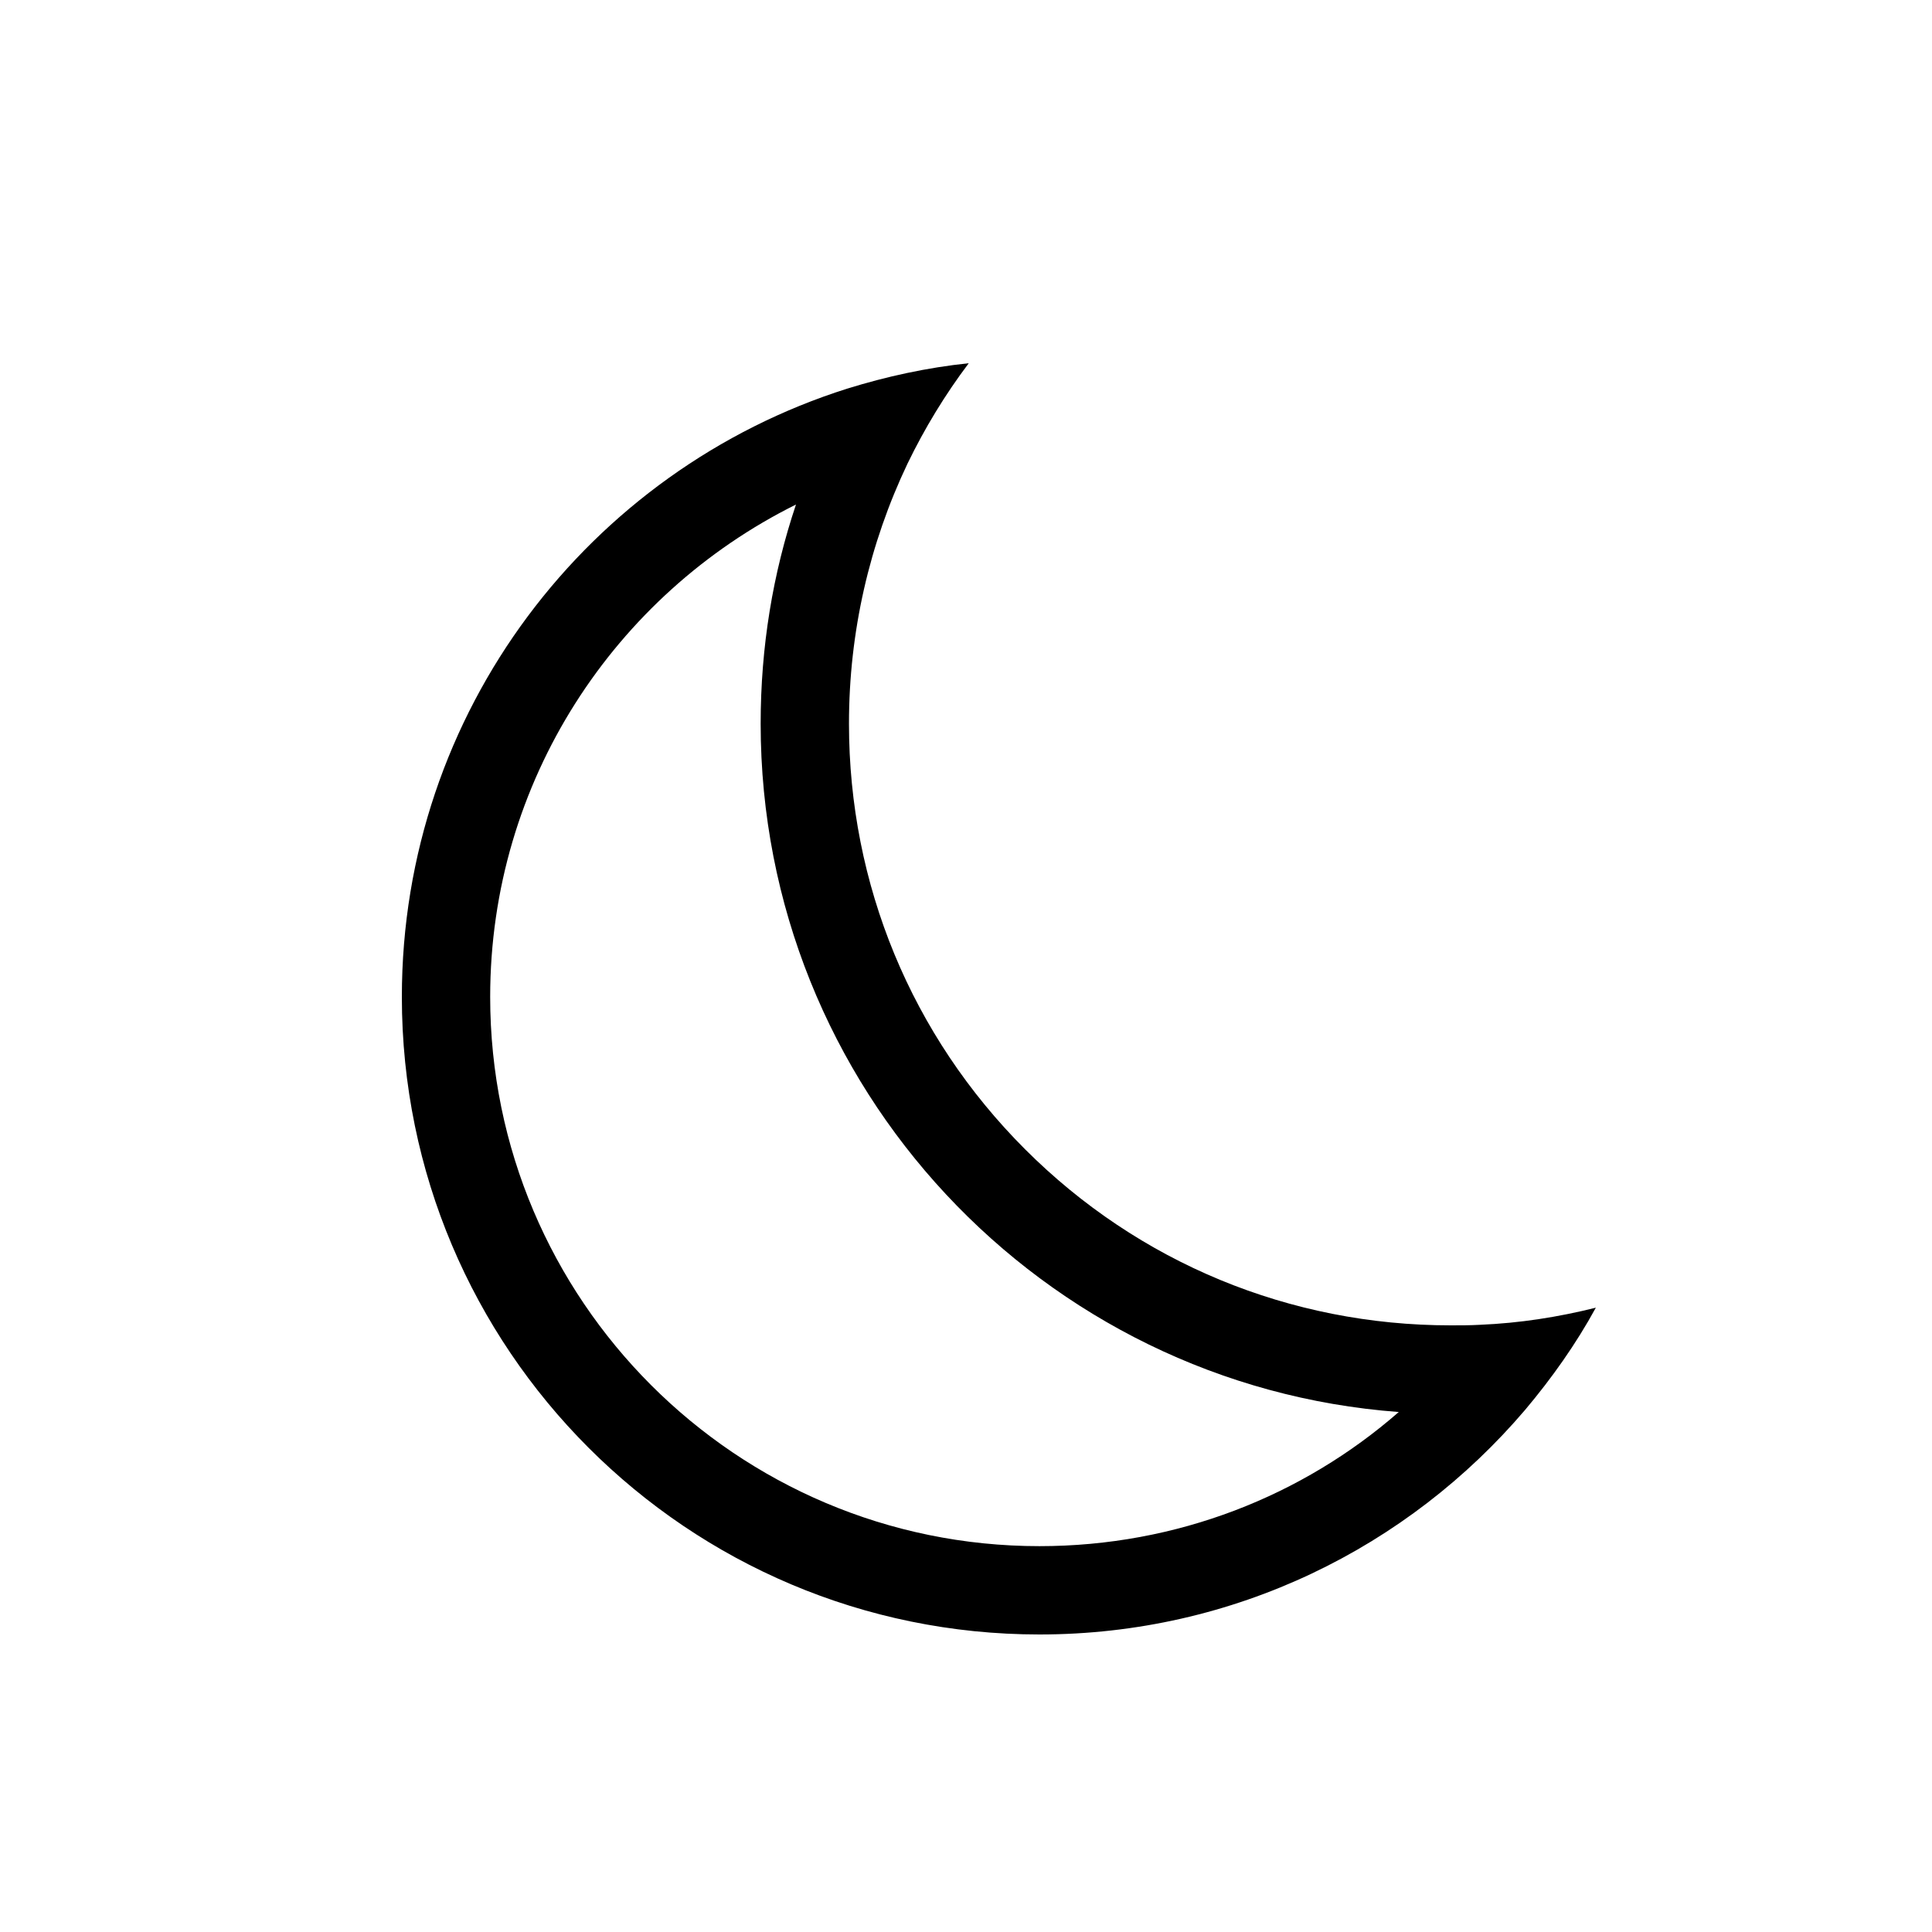
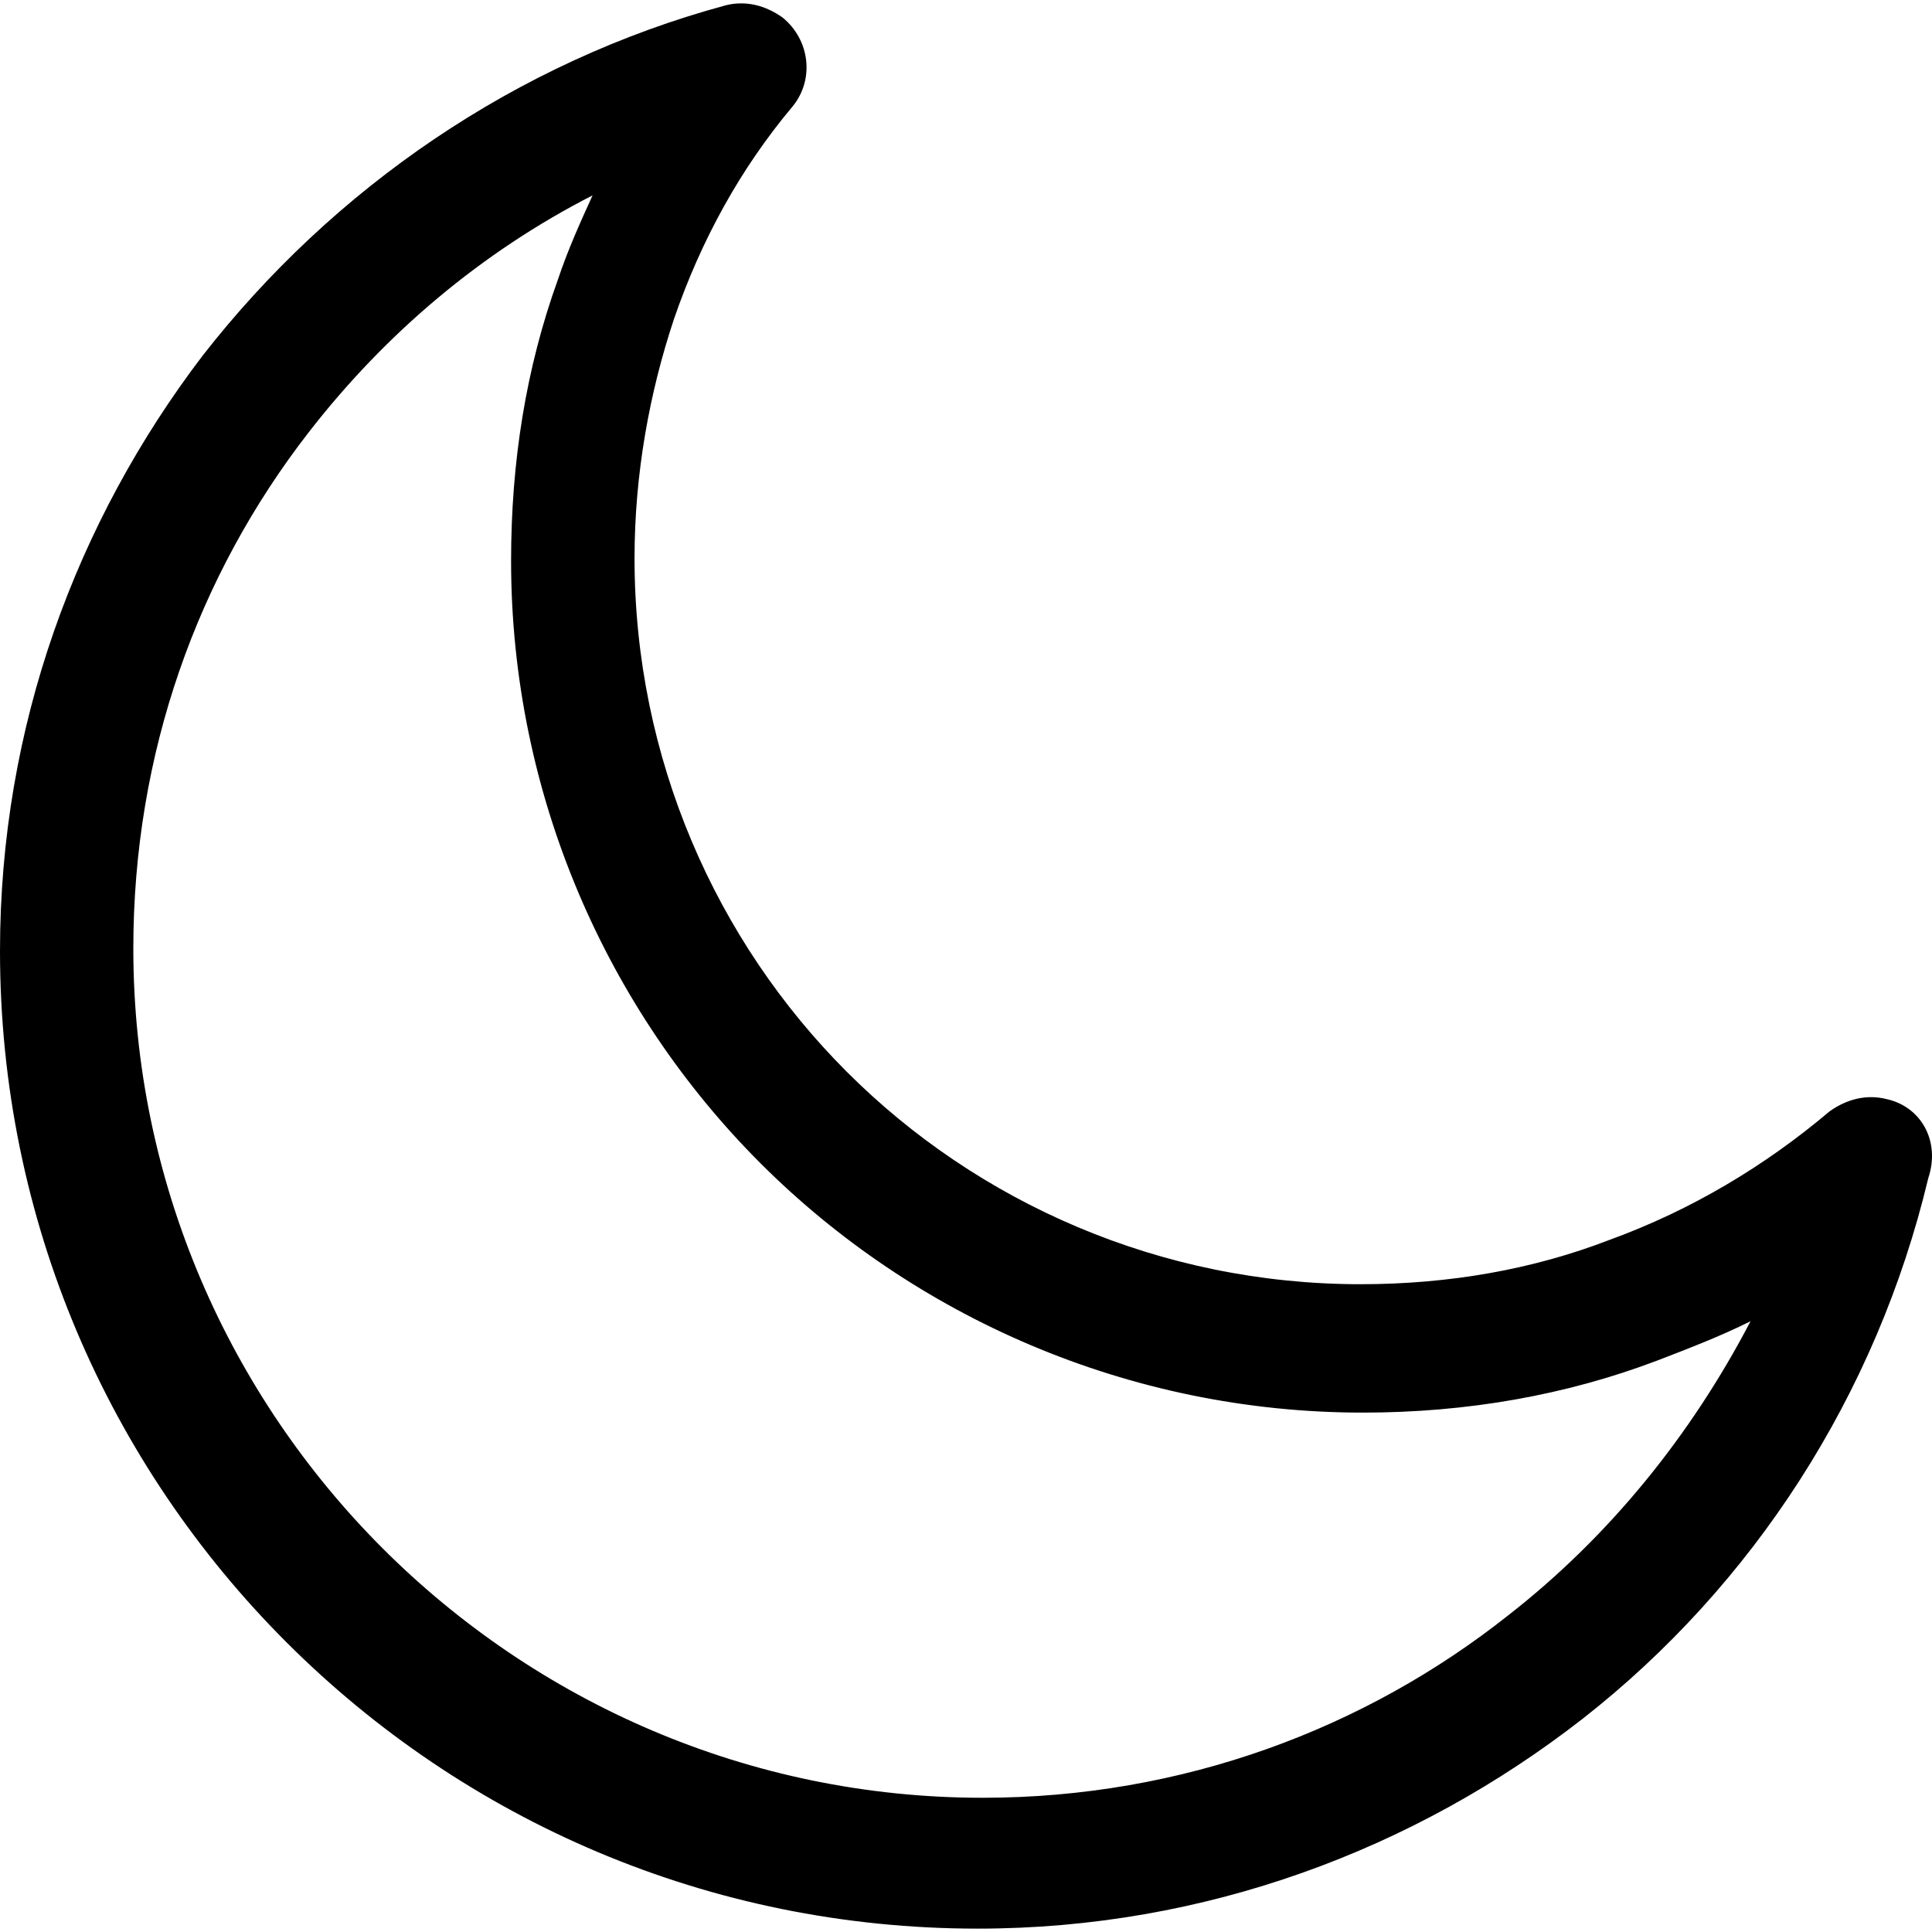
- <svg xmlns="http://www.w3.org/2000/svg" height="275" width="275" viewBox="75 75 350 350">
+ <svg xmlns="http://www.w3.org/2000/svg" version="1.1" id="Capa_1" x="0px" y="0px" viewBox="0 0 312.999 312.999" style="enable-background:new 0 0 312.999 312.999;" xml:space="preserve">
  <g>
-     <path d="M343.1,315c-1.8,0.1-3.5,0.1-5.3,0.1c-29.1,0-56.5-11.3-77.1-31.9c-20.6-20.6-31.9-48-31.9-77.1    c0-16.6,3.7-32.6,10.6-47.1c3.1-6.4,6.8-12.5,11.1-18.2c-7.6,0.8-14.9,2.4-22,4.6c-46.8,14.8-80.7,58.5-80.7,110.2    c0,63.8,51.7,115.5,115.5,115.5c35.3,0,66.8-15.8,88-40.7c4.8-5.7,9.2-11.9,12.8-18.5C357.3,313.6,350.3,314.7,343.1,315z     M263.3,355.1c-54.9,0-99.5-44.6-99.5-99.5c0-39.1,22.6-72.9,55.4-89.2c-4.2,12.5-6.4,25.8-6.4,39.7c0,65.9,51,119.9,115.6,124.7    C311,346,288.2,355.1,263.3,355.1z" />
+     <g>
+       <path d="M305.6,178.053c-3.2-0.8-6.4,0-9.2,2c-10.4,8.8-22.4,16-35.6,20.8c-12.4,4.8-26,7.2-40.4,7.2c-32.4,0-62-13.2-83.2-34.4    c-21.2-21.2-34.4-50.8-34.4-83.2c0-13.6,2.4-26.8,6.4-38.8c4.4-12.8,10.8-24.4,19.2-34.4c3.6-4.4,2.8-10.8-1.6-14.4    c-2.8-2-6-2.8-9.2-2c-34,9.2-63.6,29.6-84.8,56.8c-20.4,26.8-32.8,60-32.8,96.4c0,43.6,17.6,83.2,46.4,112s68.4,46.4,112,46.4    c36.8,0,70.8-12.8,98-34c27.6-21.6,47.6-52.4,56-87.6C314.4,184.853,311.2,179.253,305.6,178.053z M244.4,261.653    c-23.2,18.4-52.8,29.6-85.2,29.6c-38,0-72.4-15.6-97.2-40.4c-24.8-24.8-40.4-59.2-40.4-97.2c0-31.6,10.4-60.4,28.4-83.6    c12.4-16,28-29.2,46-38.4c-2,4.4-4,8.8-5.6,13.6c-5.2,14.4-7.6,29.6-7.6,45.6c0,38,15.6,72.8,40.4,97.6s59.6,40.4,97.6,40.4    c16.8,0,32.8-2.8,47.6-8.4c5.2-2,10.4-4,15.2-6.4C274,232.453,260.8,248.853,244.4,261.653z" />
+     </g>
  </g>
+   <g>
+ </g>
+   <g>
+ </g>
+   <g>
+ </g>
+   <g>
+ </g>
+   <g>
+ </g>
+   <g>
+ </g>
+   <g>
+ </g>
+   <g>
+ </g>
+   <g>
+ </g>
+   <g>
+ </g>
+   <g>
+ </g>
+   <g>
+ </g>
+   <g>
+ </g>
+   <g>
+ </g>
+   <g>
+ </g>
</svg>
